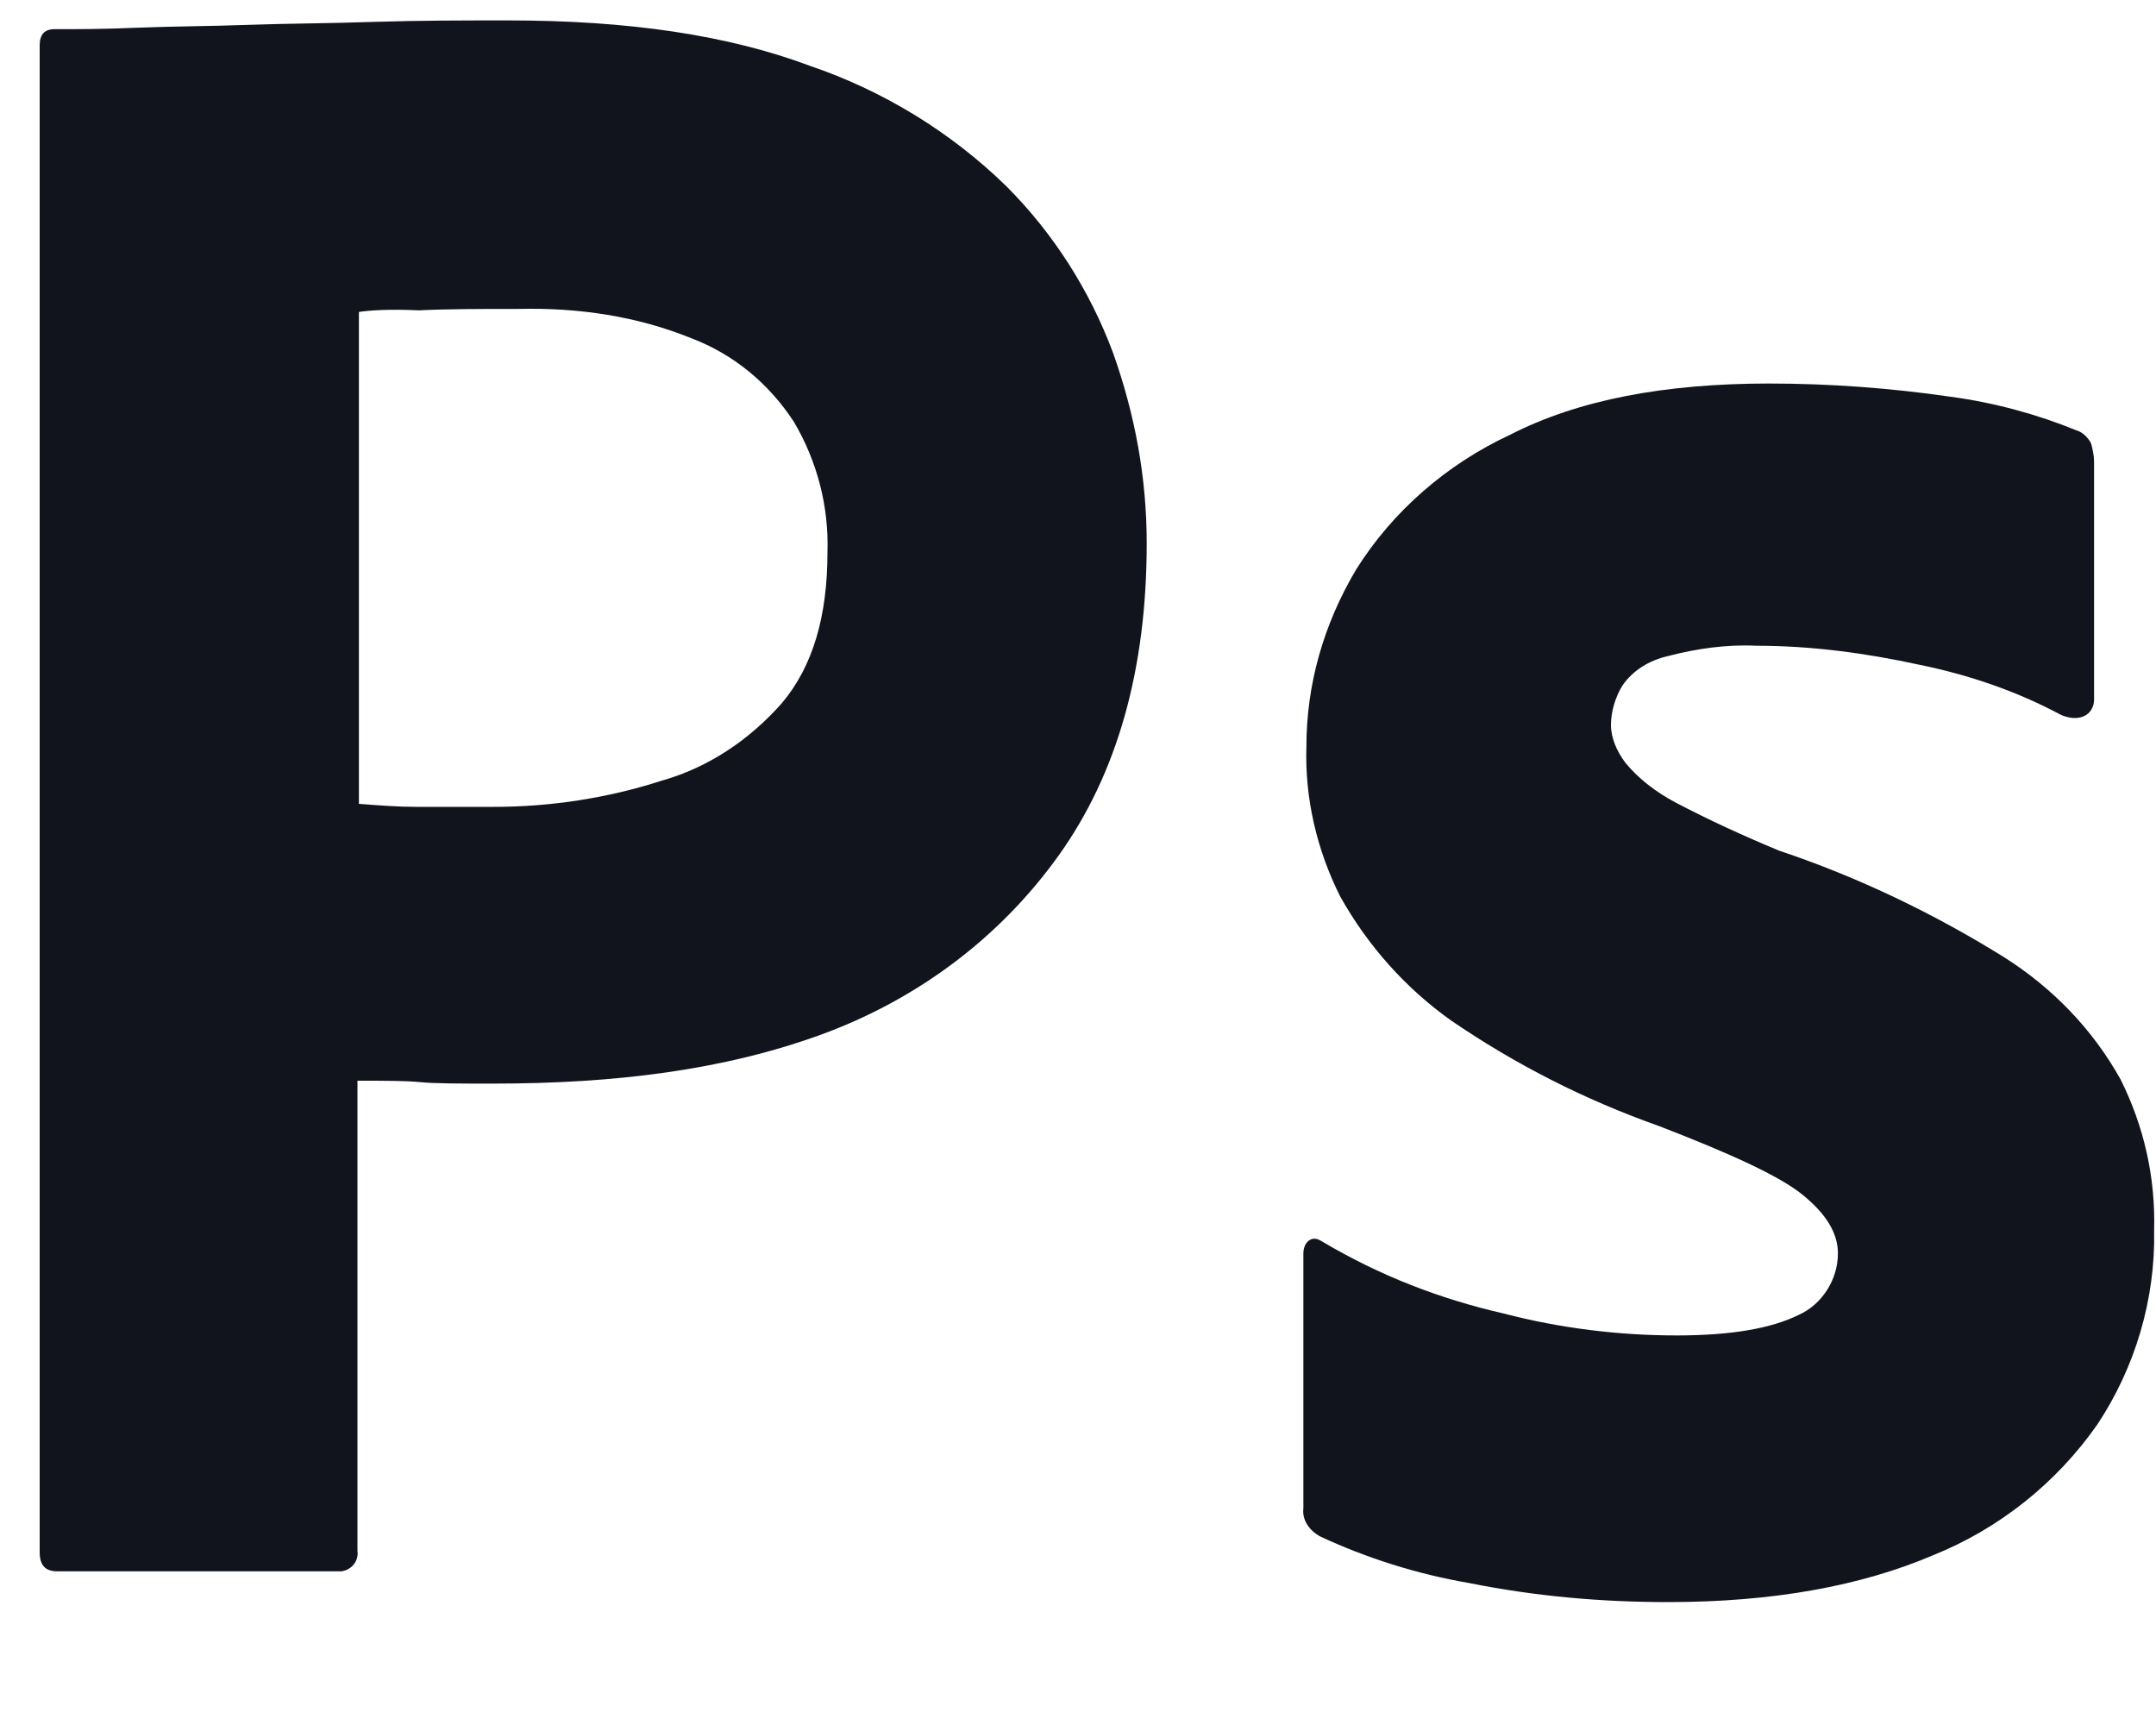
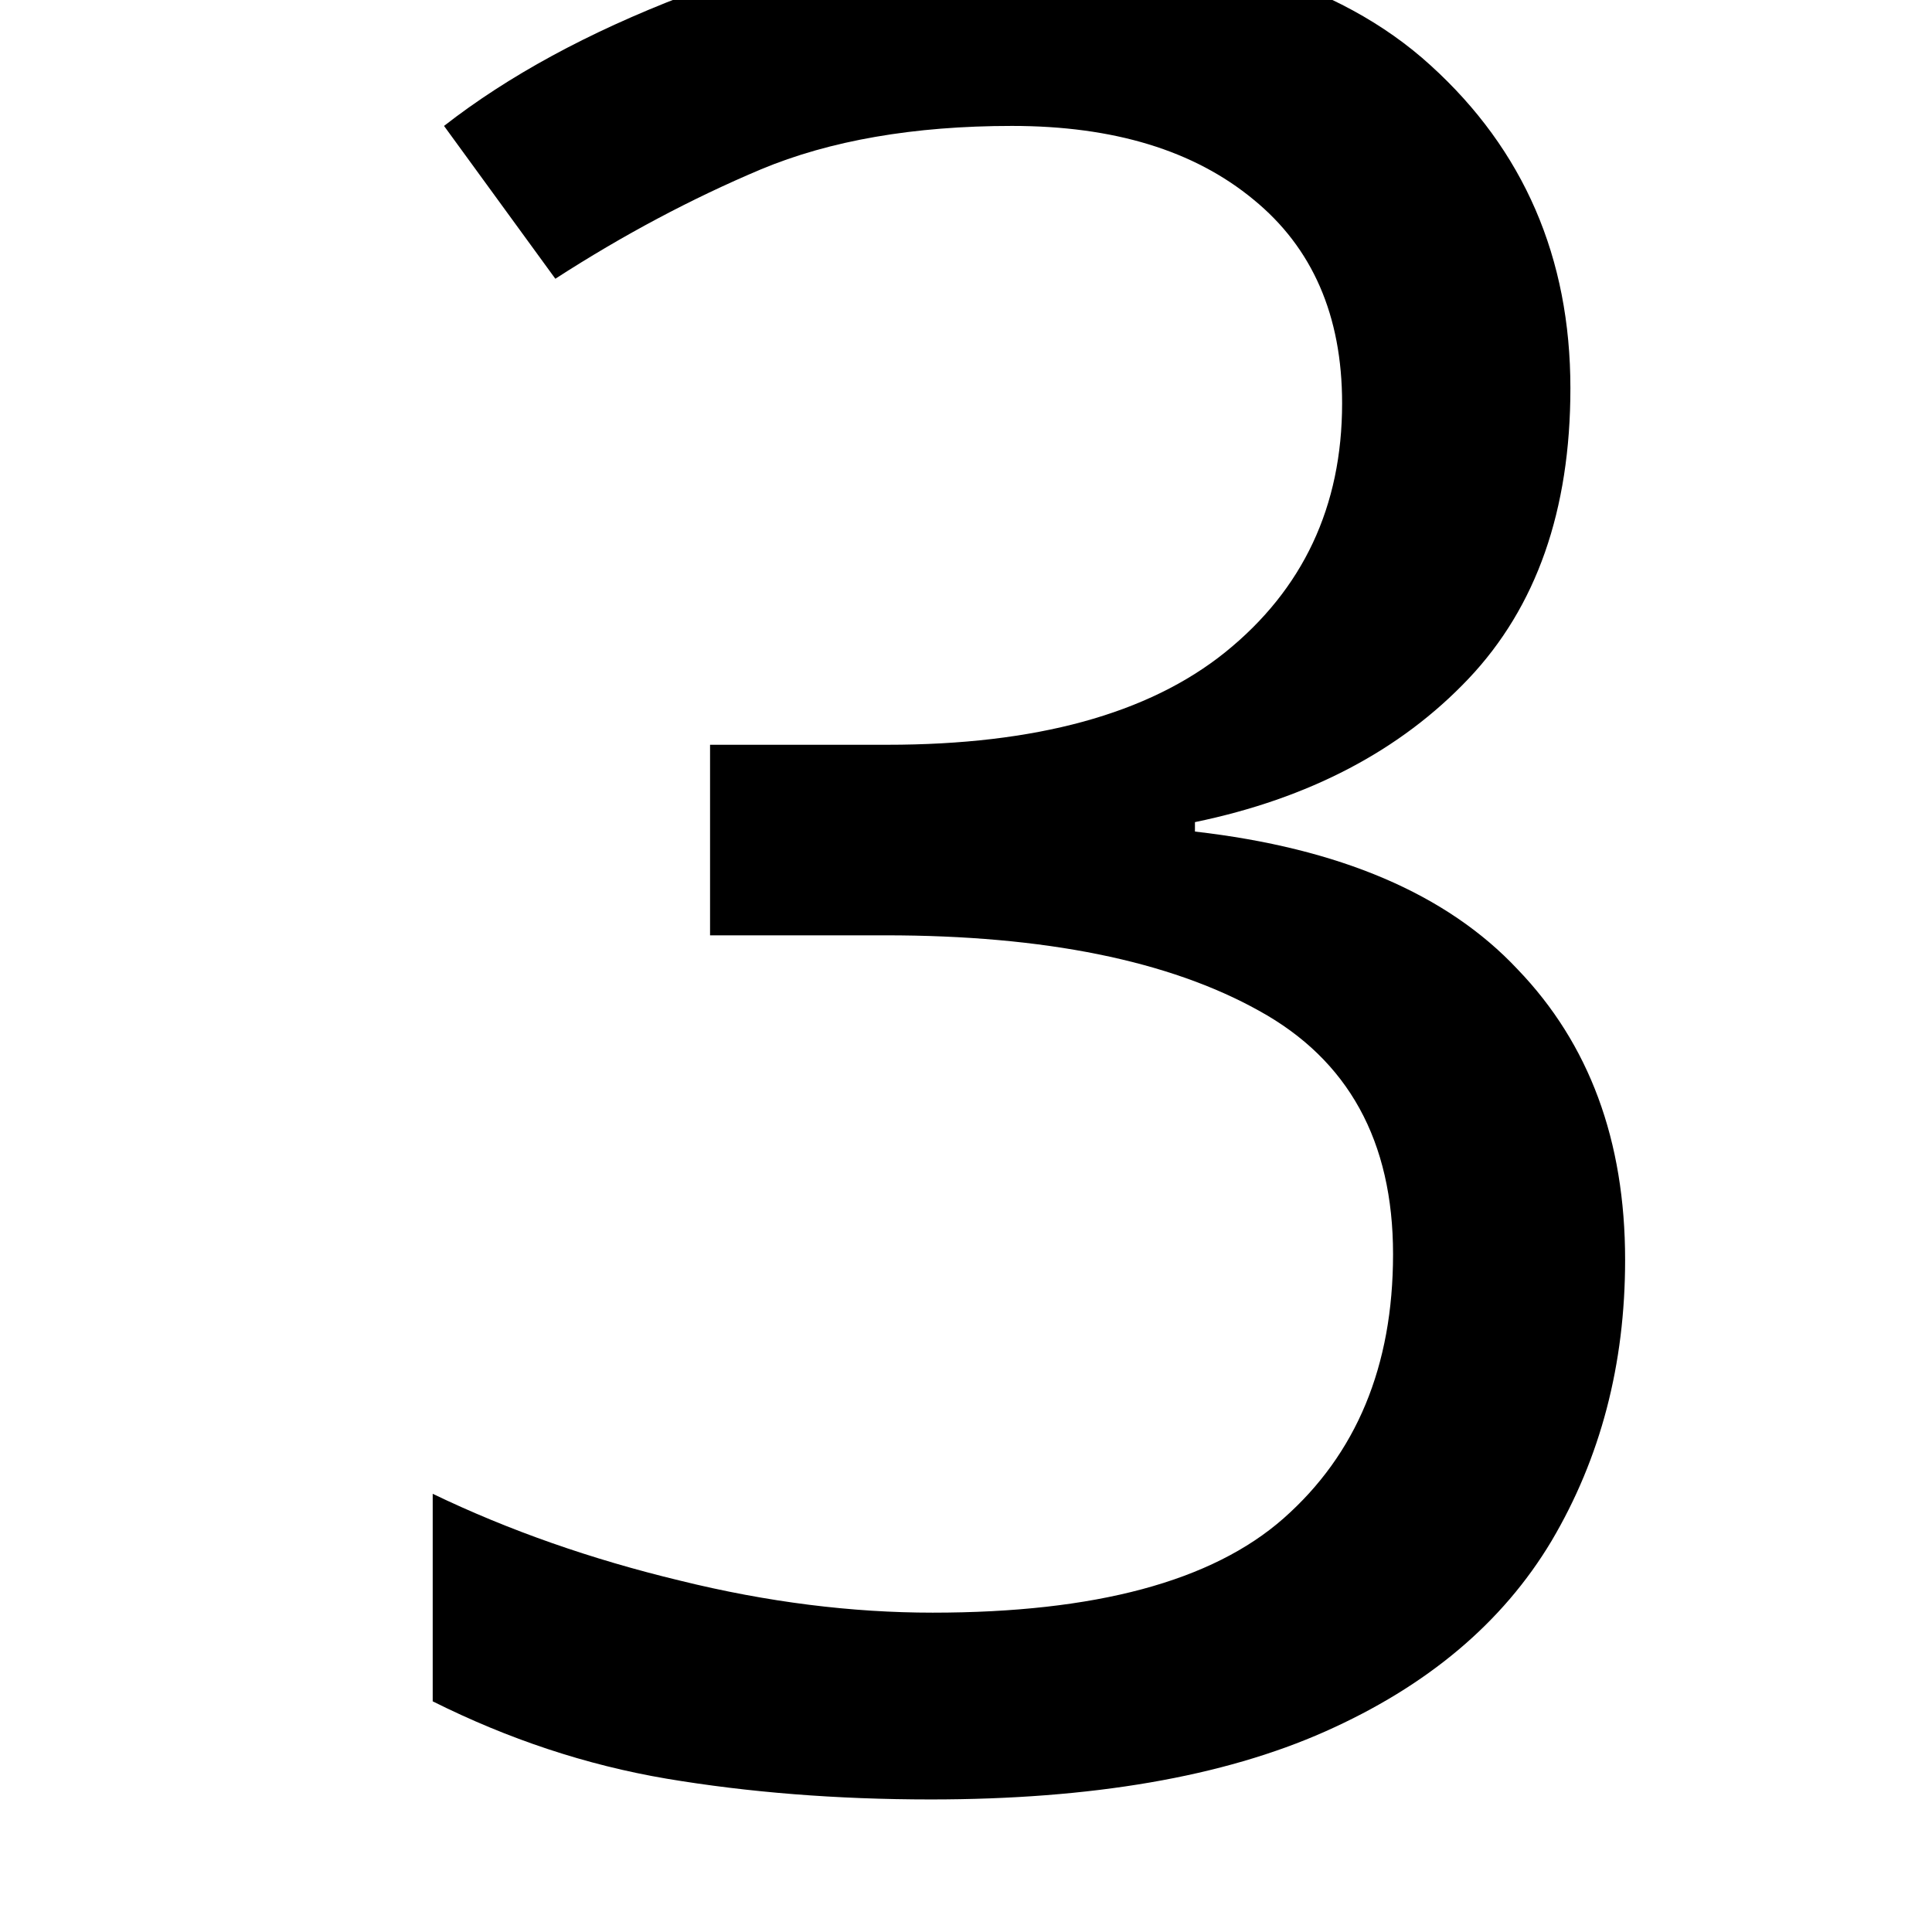
- <svg xmlns="http://www.w3.org/2000/svg" width="15" height="12" viewBox="0 0 15 12" fill="none">
-   <path d="M0.276 10.798V0.315C0.276 0.244 0.307 0.203 0.378 0.203C0.551 0.203 0.714 0.203 0.949 0.193C1.193 0.183 1.448 0.183 1.723 0.173C1.998 0.163 2.293 0.163 2.609 0.152C2.925 0.142 3.231 0.142 3.536 0.142C4.372 0.142 5.064 0.244 5.635 0.458C6.144 0.631 6.613 0.917 7 1.294C7.326 1.62 7.581 2.017 7.744 2.455C7.896 2.883 7.978 3.321 7.978 3.779C7.978 4.655 7.774 5.379 7.367 5.949C6.959 6.52 6.389 6.947 5.727 7.192C5.034 7.447 4.27 7.538 3.434 7.538C3.19 7.538 3.027 7.538 2.925 7.528C2.823 7.518 2.68 7.518 2.487 7.518V10.788C2.497 10.86 2.446 10.921 2.375 10.931C2.365 10.931 2.354 10.931 2.334 10.931H0.398C0.317 10.931 0.276 10.89 0.276 10.798ZM2.497 2.17V5.592C2.64 5.603 2.772 5.613 2.895 5.613H3.434C3.832 5.613 4.229 5.552 4.606 5.43C4.932 5.338 5.217 5.144 5.441 4.89C5.655 4.635 5.757 4.289 5.757 3.84C5.767 3.525 5.686 3.209 5.523 2.934C5.35 2.669 5.105 2.465 4.81 2.353C4.433 2.2 4.025 2.139 3.608 2.149C3.343 2.149 3.108 2.149 2.915 2.159C2.711 2.149 2.569 2.159 2.497 2.17Z" fill="#12141D" />
-   <path d="M14.335 4.971C14.029 4.808 13.703 4.696 13.357 4.625C12.98 4.543 12.603 4.492 12.216 4.492C12.012 4.482 11.798 4.513 11.605 4.564C11.472 4.594 11.36 4.665 11.289 4.767C11.238 4.849 11.208 4.951 11.208 5.042C11.208 5.134 11.248 5.226 11.309 5.307C11.401 5.419 11.523 5.511 11.656 5.582C11.89 5.705 12.135 5.817 12.379 5.918C12.929 6.102 13.459 6.357 13.948 6.662C14.284 6.876 14.559 7.161 14.753 7.508C14.916 7.834 14.997 8.19 14.987 8.557C14.997 9.036 14.855 9.515 14.59 9.912C14.305 10.319 13.907 10.635 13.449 10.819C12.95 11.032 12.338 11.145 11.605 11.145C11.136 11.145 10.678 11.104 10.219 11.012C9.863 10.951 9.506 10.839 9.18 10.686C9.109 10.645 9.058 10.574 9.068 10.492V8.72C9.068 8.689 9.078 8.649 9.109 8.628C9.14 8.608 9.17 8.618 9.201 8.638C9.598 8.873 10.016 9.036 10.464 9.138C10.851 9.239 11.258 9.29 11.666 9.29C12.053 9.29 12.328 9.239 12.512 9.148C12.675 9.076 12.787 8.903 12.787 8.72C12.787 8.577 12.705 8.445 12.542 8.312C12.379 8.18 12.043 8.027 11.544 7.834C11.024 7.65 10.545 7.406 10.097 7.1C9.781 6.876 9.516 6.58 9.323 6.234C9.16 5.908 9.078 5.551 9.089 5.195C9.089 4.757 9.211 4.339 9.435 3.962C9.69 3.555 10.067 3.229 10.505 3.025C10.983 2.78 11.585 2.668 12.308 2.668C12.726 2.668 13.153 2.699 13.571 2.76C13.877 2.801 14.172 2.882 14.447 2.994C14.488 3.005 14.529 3.045 14.549 3.086C14.559 3.127 14.569 3.168 14.569 3.208V4.869C14.569 4.91 14.549 4.95 14.518 4.971C14.456 5.013 14.376 4.991 14.335 4.971Z" fill="#12141D" />
+ <svg xmlns="http://www.w3.org/2000/svg" version="1.1" id="Layer_1" x="0px" y="0px" viewBox="0 0 16 16" style="enable-background:new 0 0 16 16;" xml:space="preserve">
+   <style type="text/css">
+ 	.st0{display:none;fill:#12141D;}
+ 	.st1{fill:none;}
+ 	.st2{font-family:'Cakra-Normal';}
+ 	.st3{font-size:21px;}
+ </style>
+   <path class="st0" d="M12.2,5.5C13,5,13.6,4,13.6,3c0-1.7-1.3-3-3-3H5.4c-1.7,0-3,1.3-3,3c0,1,0.5,2,1.4,2.5C3,6,2.4,7,2.4,8  c0,1,0.5,2,1.4,2.5C3,11,2.4,12,2.4,13c0,1.7,1.4,3,3,3c1.7,0,3-1.4,3-3v-2.8c0.5,0.5,1.2,0.8,2,0.8h0.1c1.7,0,3-1.3,3-3  C13.6,7,13,6,12.2,5.5z M8.5,1h2.1c1.1,0,2,0.9,2,2c0,1.1-0.9,2-2,2H8.5V1z M3.4,3c0-1.1,0.9-2,2-2h2.1v4H5.4C4.3,5,3.4,4.1,3.4,3z   M3.4,8c0-1.1,0.9-2,2-2h2.1v4H5.4C4.3,10,3.4,9.1,3.4,8z M7.5,13c0,1.1-0.9,2-2.1,2c-1.1,0-2-0.9-2-2s0.9-2,2-2h2.1V13z M10.6,10  L10.6,10c-1.2,0-2.1-0.9-2.1-2c0-1.1,0.9-2,2-2h0.1c1.1,0,2,0.9,2,2C12.6,9.1,11.7,10,10.6,10z M-195-233.9c0,0-0.1,0-0.1,0  c-0.4-0.1-0.6-0.4-0.6-0.8c0-0.1,1.1-6.3-0.1-13.6c-0.1-0.4,0.2-0.8,0.6-0.8c0.4-0.1,0.8,0.2,0.8,0.6c1.3,7.6,0.2,13.9,0.1,14.1  C-194.3-234.1-194.6-233.9-195-233.9z M-194.9-234.7c-5.5-0.8-11.9,6.1-7.9,9.1C-198.8-222.5-192.9-230.8-194.9-234.7z   M-200.9-224.2c-0.8,0-1.6-0.3-2.3-0.8c-1.5-1.1-1.9-2.9-1.1-4.8c1.3-3.1,5.6-6.1,9.6-5.6c0.2,0,0.4,0.2,0.5,0.4  c1.4,2.7-0.5,7.1-3.1,9.3C-198.5-224.7-199.8-224.2-200.9-224.2z M-195.8-234c-3.1,0-6.3,2.4-7.3,4.8c-0.5,1.3-0.3,2.4,0.7,3.1  c1.5,1.2,3.2,0.1,4.1-0.7c2-1.7,3.6-5.1,2.9-7.2C-195.5-234-195.6-234-195.8-234z M-191.2-218.3c-0.1,0-0.3,0-0.4-0.1  c-0.3-0.2-0.4-0.7-0.2-1c0.1-0.2,3.5-5.6,9.6-10.3c0.3-0.2,0.8-0.2,1,0.1c0.2,0.3,0.2,0.8-0.1,1c-5.9,4.5-9.3,9.9-9.3,10  C-190.7-218.4-190.9-218.3-191.2-218.3z M-191.4-207.3c-5-0.5-3.8-10.6,0.3-12.1C-186.5-216.3-186.4-206.9-191.4-207.3   M-191.5-206.6c-2.1-0.2-3.5-1.8-3.9-4.5c-0.4-3.4,1.1-7.9,4-9c0.2-0.1,0.5,0,0.6,0.1c3.3,2.2,4.4,7.4,3.3,10.6  c-0.7,1.8-2,2.8-3.7,2.8 M-191.3-208c1.2,0.1,2.1-0.5,2.6-1.9c0.9-2.5,0-6.7-2.4-8.7c-2,1-3.1,4.6-2.7,7.3  C-193.8-210.2-193.2-208.2-191.3-208 M-157.6-279c-0.3,0-0.6-0.2-0.7-0.5c-0.1-0.4,0.1-0.8,0.5-0.9c14.8-5,21.5-18.6,21.6-18.7  c0.2-0.4,0.6-0.5,1-0.3c0.4,0.2,0.5,0.6,0.3,1c-0.1,0.1-1.8,3.6-5.4,7.8c-3.3,3.8-9,9-17,11.7C-157.4-279-157.5-279-157.6-279z   M-131.9-295c-0.2,0.2-3.4,3.6-6.4,3.6c-0.7,0-1.5-0.2-2.2-0.7c-3.2-2.4-1.3-7.6-1.3-7.8c0.1-0.4,0.5-0.6,0.9-0.4  c0.4,0.1,0.6,0.5,0.4,0.9l0,0c0,0-1.6,4.4,0.8,6.1c2.4,1.8,6.6-2.6,6.7-2.7c0.3-0.3,0.7-0.3,1,0 M-192.3-277.8c-0.1,0-0.1,0-0.2,0  c-8.4-1.8-14.6-6-18.3-9.3c-4-3.5-6-6.5-6.1-6.7c-0.2-0.3-0.1-0.8,0.2-1c0.3-0.2,0.8-0.1,1,0.2c0.1,0.1,8,11.9,23.5,15.3  c0.4,0.1,0.6,0.5,0.5,0.9C-191.7-278-192-277.8-192.3-277.8z M-219.1-291.2c0,0,4.4,4,6.9,1.9c1.3-1.1,0.4-5,0-6.3  c-0.1-0.4,0.1-0.8,0.5-0.9c0.4-0.1,0.8,0.1,0.9,0.5c0.2,0.6,1.9,5.8-0.4,7.8c-0.8,0.7-1.8,1-2.7,1c-3,0-5.9-2.8-6.1-2.9   M-182.3-277.2c0,0,3.4,0.1,5.2-0.5c0.1-1.9-0.3-4.9-0.3-4.9l4.9-0.4c0,0,0.5,3.8,0.5,5c2.6,0.5,5.3,0.3,5.3,0.3s0.7,8-8.1,8.2  C-177.1-269.5-183.1-273-182.3-277.2z M-174.8-268.8c-1.7,0-4.9-1.5-6.7-3.8c-1.3-1.5-1.8-3.2-1.4-4.8c0.1-0.3,0.4-0.6,0.7-0.6  c0,0,2.7,0.1,4.5-0.4c0-1.8-0.3-4.3-0.3-4.3c0-0.2,0-0.4,0.2-0.5c0.1-0.2,0.3-0.2,0.5-0.3l4.9-0.4c0.4,0,0.7,0.2,0.8,0.6  c0,0.1,0.4,3,0.5,4.5c2.3,0.3,4.5,0.2,4.6,0.2c0.4,0,0.7,0.3,0.8,0.7c0,0.1,0.3,3.7-2.1,6.3C-169.5-269.8-171.8-268.9-174.8-268.8  C-174.8-268.8-174.8-268.8-174.8-268.8z M-181.6-276.5c0,1,0.4,2,1.2,3c1.7,2,4.4,3.2,5.6,3.2c0,0,0,0,0,0c2.5-0.1,4.5-0.8,5.7-2.2  c1.4-1.5,1.7-3.5,1.7-4.6c-1,0-2.9,0-4.7-0.3c-0.3-0.1-0.6-0.3-0.6-0.7c0-0.9-0.3-3.2-0.4-4.3l-3.5,0.3c0.1,1,0.3,2.9,0.2,4.3  c0,0.3-0.2,0.6-0.5,0.7C-178.3-276.5-180.5-276.5-181.6-276.5z M-168-277.7c1.3,8.7-13.1,8.2-13.1,0.5c-1.4,0-7.4-0.2-11.1-1.3  c-0.8,3.5-1.8,6.7-2.4,9c2.1,0.9,6.1,1.3,9.4,1.4c1.1,3.4-3.8,12.2-4.3,13c0,0,13.3,7.8,31.1,5c0,0-3-18.5-2.7-18.8  c2.9-0.7,5.8-1.4,7.8-2.6c-0.9-3.6-3.2-6.9-4.1-8.2C-161.8-278.1-164.9-277.8-168-277.7z M-166.4-248.8c-5.9,0-11-1-14.6-2.1  c-5.6-1.6-8.9-3.5-9.1-3.6c-0.2-0.1-0.3-0.3-0.3-0.4c0-0.2,0-0.4,0.1-0.5c1.1-1.8,4.8-8.8,4.4-11.9c-2.3-0.1-6.7-0.4-9.1-1.4  c-0.3-0.1-0.5-0.5-0.4-0.8c0.2-0.7,0.4-1.4,0.6-2.3c0.6-2,1.2-4.3,1.8-6.7c0-0.2,0.2-0.4,0.3-0.5c0.2-0.1,0.4-0.1,0.6-0.1  c3.8,1.1,9.8,1.3,11,1.3c0.4,0,0.7,0.3,0.7,0.7c0,2.5,1.8,3.8,2.9,4.4c2.3,1.2,5.3,1.1,7.2-0.3c1.4-1,1.9-2.5,1.7-4.5  c0-0.2,0-0.4,0.2-0.6c0.1-0.2,0.3-0.3,0.5-0.3c3-0.1,6-0.4,10.2-2c0.3-0.1,0.6,0,0.8,0.3c2.1,3,3.6,5.9,4.2,8.4  c0.1,0.3-0.1,0.6-0.3,0.8c-1.9,1.2-4.6,1.9-7.4,2.6c0.1,1.1,0.6,4.9,2.6,17.5c0.1,0.7,0.2,1.3-0.5,1.4  C-161.2-249-163.9-248.8-166.4-248.8z M-188.7-255.4c2.8,1.4,14.5,6.8,29.3,4.6c-0.3-1.6-1-6-1.6-10c-1.2-8.2-1.2-8.3-0.8-8.6  c0.1-0.1,0.2-0.2,0.3-0.2l0.5-0.1c2.5-0.6,4.9-1.2,6.6-2.2c-0.4-1.6-1.4-4-3.5-6.9c-3.8,1.4-6.6,1.7-9.4,1.8  c0.1,2.1-0.7,3.9-2.3,5.1c-2.3,1.7-5.9,1.8-8.7,0.4c-2.1-1.1-3.4-2.8-3.6-4.9c-1.9-0.1-6.5-0.3-9.9-1.1c-0.5,2.2-1.1,4.2-1.6,6.1  c-0.2,0.6-0.3,1.1-0.5,1.6c1.8,0.6,4.9,1,8.6,1.1c0.3,0,0.6,0.2,0.7,0.5C-183.6-265-187.4-257.6-188.7-255.4z M-160.1-259.7  c-0.4-2.5-0.8-5.1-1-6.8c-10.1,2.7-19.1,1.7-24.2,0.6c-0.2,1.6-0.9,3.6-1.7,5.5C-182.7-259-172.2-256.4-160.1-259.7z M-172.1-257.4  c-7,0-12.5-1.5-15.1-2.4c-0.2-0.1-0.3-0.2-0.4-0.4c-0.1-0.2-0.1-0.4,0-0.6c0.9-2.1,1.5-3.9,1.7-5.3c0-0.2,0.1-0.4,0.3-0.5  c0.2-0.1,0.4-0.2,0.6-0.1c5.5,1.2,14.1,2,23.8-0.6c0.2-0.1,0.4,0,0.6,0.1c0.2,0.1,0.3,0.3,0.3,0.5c0.2,1.5,0.5,3.8,1,6.8  c0.1,0.4-0.2,0.7-0.5,0.8C-164.2-257.9-168.4-257.4-172.1-257.4z M-186-260.9c4.3,1.3,14,3.5,25.1,0.7c-0.3-2.2-0.6-4-0.8-5.4  c-9.3,2.3-17.5,1.7-23,0.6C-184.9-263.9-185.4-262.5-186-260.9z M-186.9-254.1c-3.2-1.4-9.6-4.9-11.9,0c-1.3,2.7-0.4,14.1-0.4,14.1  s7.4,1.7,10.6,0.7c0.1-2.7-0.1-4.6,0.1-6.3c0,0,7.4,1.3,8.3,0.9c0.8,5.4-10.1,17.6-10.1,17.6s3.3,5.4,6.3,7.3  c12.8-8.5,20.7-19.4,19.9-29.8C-177.5-249.4-182.3-252.2-186.9-254.1z M-184-219c-0.1,0-0.3,0-0.4-0.1c-3.1-2-6.4-7.3-6.5-7.6  c-0.2-0.3-0.1-0.6,0.1-0.9c2.8-3.2,9.7-11.9,9.9-16.4c-1.6,0-4.7-0.5-6.9-0.8c0,0.6,0,1.3,0,2c0,1,0,2.2,0,3.5  c0,0.3-0.2,0.6-0.5,0.7c-3.4,1-10.7-0.7-11-0.7c-0.3-0.1-0.5-0.3-0.6-0.6c-0.1-1.2-0.9-11.7,0.5-14.4c2.4-5,8.2-2.4,11.6-0.8  c0.4,0.2,0.8,0.4,1.2,0.5l0,0c0.5,0.2,0.9,0.4,1.4,0.6c4.1,1.8,9.2,4,21,3.8c0.4,0,0.7,0.3,0.7,0.7c0.5,5.2-1.2,10.7-4.9,16.1  c-3.5,5.1-8.8,10.1-15.3,14.4C-183.7-219.1-183.8-219-184-219z M-189.4-227c0.8,1.2,3.2,4.7,5.4,6.4c12.7-8.5,19.6-18.8,19.2-28.3  c-11.7,0.1-16.8-2.2-20.9-4c-0.5-0.2-1-0.4-1.4-0.6c-0.4-0.2-0.8-0.3-1.2-0.5c-4.2-1.9-8.1-3.3-9.8,0.1c-0.9,1.9-0.6,9.7-0.4,13.2  c1.6,0.3,6.5,1.3,9.2,0.8c0-1.1,0-2,0-2.9c0-1.1,0-2,0.1-2.9c0-0.2,0.1-0.4,0.3-0.5c0.2-0.1,0.4-0.2,0.6-0.1  c3.3,0.6,7.3,1.1,7.9,0.9c0.2-0.1,0.4-0.1,0.6,0c0.2,0.1,0.3,0.3,0.4,0.5C-178.8-239.6-187.5-229.2-189.4-227z M-180.5-245.4  C-180.5-245.4-180.5-245.4-180.5-245.4C-180.5-245.4-180.5-245.4-180.5-245.4z M-149.3-309.4c2,15.1-8.4,26.7-22.9,28.6  c-14.5,1.9-27.6-6.5-29.7-21.6c-2-15.1,8.2-28.3,22.7-30.3C-164.7-334.5-151.3-324.4-149.3-309.4z M-176.3-279.7  c-5.8,0-11.3-1.7-15.8-4.8c-5.7-4-9.5-10.3-10.4-17.7c-1-7.4,0.9-14.8,5.3-20.6c4.4-5.8,10.8-9.5,18-10.5c7.2-1,14.4,0.9,20.2,5.4  c5.8,4.5,9.5,11,10.5,18.5h0c1,7.4-0.9,14.4-5.4,19.8c-4.3,5.2-10.8,8.7-18.1,9.6C-173.6-279.8-175-279.7-176.3-279.7z   M-175.6-332.1c-1.2,0-2.3,0.1-3.5,0.2c-6.9,0.9-12.9,4.4-17.1,9.9c-4.2,5.5-6,12.5-5,19.5c0.9,7,4.4,12.9,9.8,16.7  c5.3,3.7,12,5.2,19,4.3c14.8-2,24.2-13.7,22.3-27.8v0c-0.9-7.1-4.5-13.3-10-17.5C-164.5-330.3-170-332.1-175.6-332.1z M-144-318.9  c4-0.5,2.9-10.2-2.6-12.8c2.6-8.5-3.2-16.7-9-16.6c-6.1,0.1-2.4,7.3-2.4,7.3s-11-20-27-16.2c-6.1,1.4-6,5.4-4.4,9  c-8-3.2-16.6-4.9-21.6-1.1c-3.5,2.6,0.3,6.8,4.5,10.1c-5.3,1.6-9.5,4-9.8,8c-0.3,3.8,3.7,5.5,8.3,6.4c-8.3,5-6.4,14.8-1.9,14.2  c-4.2,2.1,0.1,10.4,7.3,9.4c0,0,0.3,0,0.7-0.1c-0.1-0.3-0.1-0.6-0.1-0.9c-2-15.1,8.2-28.3,22.7-30.3s27.9,8.2,29.9,23.2  c0,0.3,0.1,0.6,0.1,0.9c0.1,0,0.2,0,0.2,0C-140.2-309.3-139.4-318-144-318.9z M-203.8-300.5c-4.1,0-7.2-2.8-8.2-5.7  c-0.5-1.5-0.3-2.9,0.4-3.9c-1.1-0.4-2-1.4-2.5-2.9c-1.2-3.4,0-8.2,4.2-11.5c-3-0.7-7.6-2.4-7.2-6.8c0.3-3.5,3.3-6.3,9-8.2  c-3.4-2.8-5.1-5.3-5.1-7.4c0-1.2,0.6-2.2,1.6-3c5.3-4,13.9-2.2,20.8,0.4c-0.6-1.9-0.5-3.5,0.1-4.9c0.8-1.7,2.6-2.9,5.3-3.5  c6.8-1.6,13.8,0.8,20.2,6.9c2.1,2,3.9,4.2,5.2,5.9c0-0.8,0.1-1.6,0.5-2.2c0.7-1.1,1.9-1.7,3.7-1.7c0,0,0.1,0,0.1,0  c2.7,0,5.3,1.5,7.3,4.2c2.7,3.6,3.6,8.3,2.4,12.7c3.5,2,5.3,6.9,4.8,10.4c-0.2,1.2-0.6,2.2-1.3,2.8c1.2,0.8,1.9,2.3,1.8,4  c-0.2,3.1-2.9,6.7-8.5,7.2l-0.2,0c-0.4,0-0.7-0.3-0.8-0.6c0-0.3-0.1-0.6-0.1-0.9c-0.9-7.1-4.5-13.3-10-17.5  c-5.4-4.2-12.2-6-19.1-5.1c-6.9,0.9-12.9,4.4-17.1,9.9c-4.2,5.5-6,12.5-5,19.5c0,0.3,0.1,0.6,0.1,0.9c0.1,0.4-0.2,0.8-0.6,0.8  l-0.7,0.1C-202.8-300.5-203.3-300.5-203.8-300.5z M-209.8-311.4c0.3,0,0.6,0.2,0.7,0.5c0.1,0.3-0.1,0.7-0.4,0.9  c-1.6,0.8-1.3,2.6-1.1,3.4c0.7,2.3,3.7,5.3,8,4.7l0,0c0-0.1,0-0.2,0-0.2c-1-7.4,0.9-14.8,5.3-20.6c4.4-5.8,10.8-9.5,18-10.5  c7.2-1,14.4,0.9,20.2,5.4c5.8,4.5,9.5,11,10.5,18.5c0,0.1,0,0.2,0,0.2c4.4-0.6,6.5-3.4,6.6-5.8c0.1-1.7-0.8-2.9-2.2-3.2  c-0.3-0.1-0.6-0.4-0.6-0.7c0-0.4,0.3-0.6,0.6-0.7c1.2-0.2,1.6-1.5,1.7-2.3c0.5-3.1-1.2-7.6-4.5-9.1c-0.3-0.2-0.5-0.5-0.4-0.9  c1.3-4.2,0.5-8.7-2-12c-1.7-2.3-4-3.7-6.3-3.6c-1.2,0-2.1,0.4-2.5,1c-0.9,1.5,0.2,4.3,0.7,5.3c0.2,0.3,0,0.8-0.3,1  c-0.3,0.2-0.8,0.1-1-0.3c0,0-2.8-5-7.4-9.4c-6.1-5.8-12.5-8-18.8-6.5c-2.3,0.5-3.7,1.4-4.4,2.7c-0.6,1.3-0.5,3.1,0.5,5.2  c0.1,0.3,0.1,0.6-0.1,0.8c-0.2,0.2-0.5,0.3-0.8,0.2c-6.7-2.7-15.7-5.1-20.9-1.2c-0.7,0.6-1.1,1.2-1.1,1.9c0,1.2,1,3.4,5.6,7.1  c0.2,0.2,0.3,0.4,0.3,0.7c-0.1,0.3-0.2,0.5-0.5,0.6c-5.9,1.8-9,4.2-9.3,7.4c-0.2,2.7,2.2,4.5,7.7,5.6c0.3,0.1,0.5,0.3,0.6,0.6  c0.1,0.3-0.1,0.6-0.3,0.7c-5.3,3.2-5.9,8.2-5,10.7C-212.1-312-211.1-311.2-209.8-311.4C-209.9-311.4-209.9-311.4-209.8-311.4z   M-187.1-298.5c0,2.2-1.8,4-4,4c-2.2,0-4-1.8-4-4c0-2.2,1.8-4,4-4C-188.9-302.6-187.1-300.8-187.1-298.5z M-153.4-302.3  c0,2.2-1.8,4-4,4s-4-1.8-4-4s1.8-4,4-4S-153.4-304.6-153.4-302.3z M-167.1-309.5C-167.1-309.5-167.2-309.5-167.1-309.5  c-0.4,0-0.7-0.3-0.7-0.6c0-0.2,0-0.3,0.1-0.5c0,0,0,0,0,0c1-3.1,2.8-4.1,4.1-4.3c2-0.4,3.9,0.6,5.4,2.7c0,0,0,0,0,0  c0.1,0.1,0.2,0.2,0.2,0.4c0.1,0.3-0.1,0.7-0.4,0.8c-0.2,0.1-0.6,0.1-0.9-0.4c-1.1-1.6-2.5-2.4-3.9-2.1c-1.4,0.2-2.4,1.3-3,3.3  C-166.4-310-166.6-309.5-167.1-309.5z M-177.1-305.8C-177.1-305.8-177.2-305.8-177.1-305.8c-0.4,0-0.6-0.3-0.7-0.6  c0-0.1,0-0.3,0.1-0.4c0.5-1.6,1.5-2.1,2.2-2.3c1.1-0.2,2.1,0.3,2.9,1.4c0.1,0.1,0.1,0.2,0.2,0.3c0.1,0.3-0.1,0.7-0.4,0.8  c-0.1,0-0.6,0.2-0.9-0.3c-0.4-0.6-0.9-0.9-1.5-0.8c-0.5,0.1-0.9,0.5-1.1,1.3C-176.6-305.9-177-305.8-177.1-305.8z M-192.8-305.9  C-192.9-305.9-192.9-305.9-192.8-305.9c-0.4,0-0.7-0.3-0.7-0.6c0-0.2,0-0.3,0.1-0.4c0,0,0,0,0,0c1-3.1,2.8-4.1,4.1-4.3  c2-0.4,3.9,0.6,5.4,2.7c0,0,0,0,0,0c0.1,0.1,0.2,0.2,0.2,0.4c0.1,0.3-0.1,0.7-0.4,0.8c-0.2,0.1-0.6,0.1-0.9-0.4  c-0.8-1.1-2.1-2.4-3.9-2.1c-0.9,0.2-2.2,0.9-3,3.3C-192.2-306.1-192.5-305.9-192.8-305.9z M-182-301.4c1.8-2.3,2.7,1,7,0.6  c4.4-0.4,4.7-3.9,7-1.4c1.9,2.1,1.3,14.7-5.9,15.2C-181.1-286.4-183.7-299.2-182-301.4z M-174.3-286.2c-2.7,0-5.2-1.8-6.9-5  c-2-3.7-2.7-9-1.4-10.7c0,0,0,0,0,0c1.3-1.7,2.5-1.1,3.6-0.5c0.9,0.5,2.1,1,3.9,0.9c1.8-0.2,2.8-0.9,3.6-1.4c1.1-0.7,2.3-1.6,4,0.3  c1.4,1.5,1.6,7-0.1,11.2c-1.3,3.3-3.5,5.1-6.3,5.3C-174-286.2-174.2-286.2-174.3-286.2z M-181.5-300.9c-0.7,0.9-0.5,5.3,1.5,9.1  c1.1,2,3,4.4,6,4.2c2.8-0.2,4.3-2.5,5-4.4c1.6-4,1.2-8.8,0.4-9.7c-0.9-0.9-1-0.8-2.1-0.1c-0.9,0.6-2.2,1.5-4.3,1.7  c-2.2,0.2-3.6-0.5-4.6-1C-180.7-301.6-180.9-301.7-181.5-300.9L-181.5-300.9z M-150.4-309.1c0,0-0.1-3.1,3.6-4.1  c3.8-1.1,6.2,3.8,4.6,7.2c-1.6,3.4-5.9,4.1-7.7,2L-150.4-309.1z M-147-302.2c-1.4,0-2.6-0.5-3.4-1.5c-0.2-0.3-0.2-0.8,0.1-1  c0.3-0.2,0.8-0.2,1,0.1c0.6,0.7,1.6,1.1,2.7,0.9c1.3-0.1,2.9-0.9,3.7-2.7c0.8-1.6,0.5-3.8-0.7-5.2c-0.5-0.6-1.5-1.4-3.1-1  c-3,0.9-3,3.3-3,3.4c0,0.4-0.3,0.7-0.7,0.7c0,0,0,0,0,0c-0.4,0-0.7-0.3-0.7-0.7c0-1.3,0.8-3.9,4.1-4.8c1.7-0.5,3.4,0,4.6,1.4  c1.5,1.8,1.9,4.6,0.9,6.7c-0.9,2-2.8,3.3-4.9,3.6C-146.6-302.2-146.8-302.2-147-302.2z M-201-302.3c0,0-0.8-3-4.5-3.1  c-4,0-5,5.3-2.6,8.1c2.4,2.8,6.8,2.4,7.9-0.1L-201-302.3z M-203.9-294.6c-1.8,0-3.6-0.8-4.8-2.2c-1.6-1.8-1.9-4.6-0.9-6.7  c0.8-1.6,2.2-2.6,4-2.6c0,0,0,0,0,0c3.4,0,4.9,2.4,5.2,3.6c0.1,0.4-0.1,0.8-0.5,0.9c-0.4,0.1-0.8-0.1-0.9-0.5c0-0.1-0.7-2.5-3.8-2.5  c0,0,0,0,0,0c-1.6,0-2.4,1.1-2.7,1.8c-0.8,1.6-0.5,3.8,0.7,5.2c1.3,1.5,3.1,1.9,4.3,1.7c1.1-0.2,2-0.8,2.4-1.6  c0.2-0.4,0.6-0.5,0.9-0.4c0.4,0.2,0.5,0.6,0.4,0.9c-0.6,1.3-1.9,2.2-3.5,2.5C-203.3-294.6-203.6-294.6-203.9-294.6z M-159.9-331.6  c7.7,5.6,6.1,8.8,2.8,8.7c-5.2-0.2-9.3-6.7-9.3-6.7s1.5,7-5.1,6.9c-5.6-0.1-7.3-7.1-7.3-7.1s-0.9,10.6-8.4,9.8c-5.1-0.5-5-7-5-7  s-3.7,12.3-8.9,10.1c-8.1-3.4,9.3-19.3,20.2-20.3C-170.3-338.3-159.9-331.6-159.9-331.6z M-200-315.9c-0.5,0-1-0.1-1.5-0.3  c-0.4-0.2-0.5-0.6-0.4-0.9c0.2-0.4,0.6-0.5,0.9-0.4c0.7,0.3,1.4,0.3,2.1-0.1c2.8-1.3,5.2-7.4,5.9-9.6c0.1-0.3,0.4-0.6,0.8-0.5  c0.4,0.1,0.6,0.4,0.6,0.7c0,0,0,1.7,0.6,3.3c0.7,2,2,3,3.7,3c6.9,0,7.7-8.7,7.7-9.1c0-0.3,0.3-0.6,0.6-0.7c0.3,0,0.7,0.2,0.8,0.5  c0,0.1,2.4,7.2,7.4,6.6c1.2-0.1,2.1-0.6,2.7-1.4c1.3-1.8,0.9-4.6,0.9-4.6c-0.1-0.3,0.1-0.6,0.4-0.8c0.3-0.1,0.7,0,0.9,0.2  c0.1,0.1,6.2,8.2,11.1,5.3c0.3-0.2,0.8-0.1,1,0.2c0.2,0.3,0.1,0.8-0.2,1c-4.5,2.7-9.4-1.6-11.6-4.1c-0.1,1.1-0.4,2.5-1.2,3.6  c-0.9,1.1-2.1,1.8-3.7,2c-4.1,0.5-6.7-2.9-8-5.4c-0.2,0.8-0.5,1.8-1,2.7c-1.6,3.5-4.3,5.3-7.8,5.3c-1.4,0-2.6-0.5-3.6-1.4  c-0.9-0.9-1.5-2.2-1.8-3.4c-1.1,2.7-3.1,6.5-5.6,7.8C-198.8-316.1-199.4-315.9-200-315.9z" />
+   <rect x="2.6" y="0" class="st1" width="11.4" height="16" />
+   <text transform="matrix(1 0 0 1 2.646 14.6991)" class="st2 st3">3</text>
</svg>
